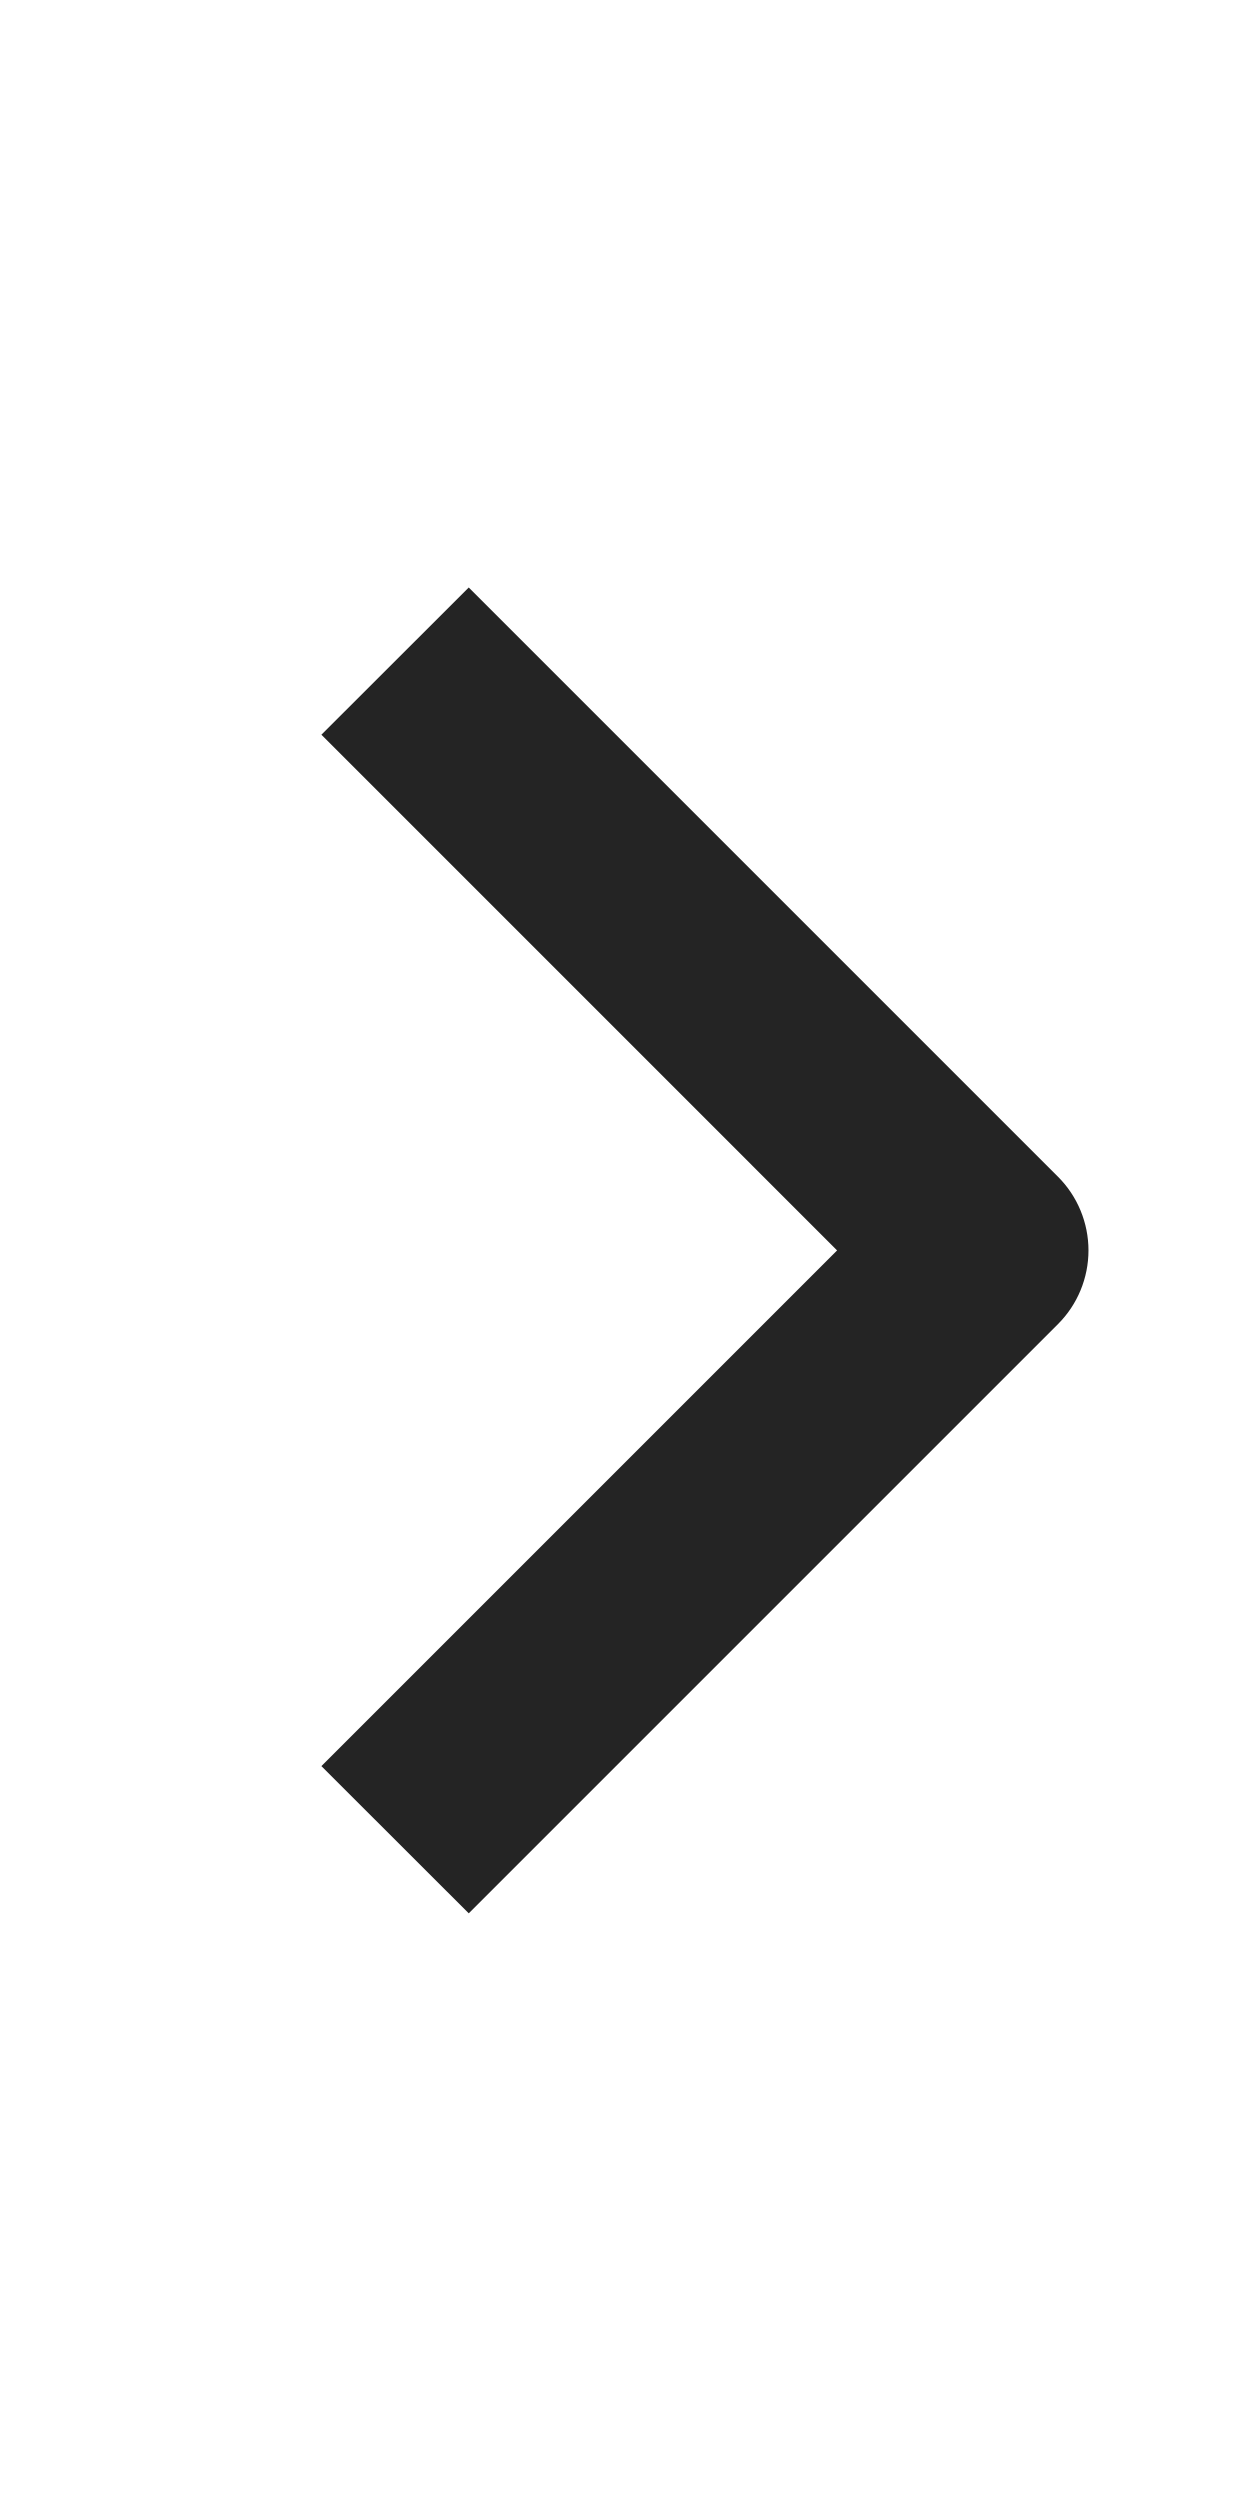
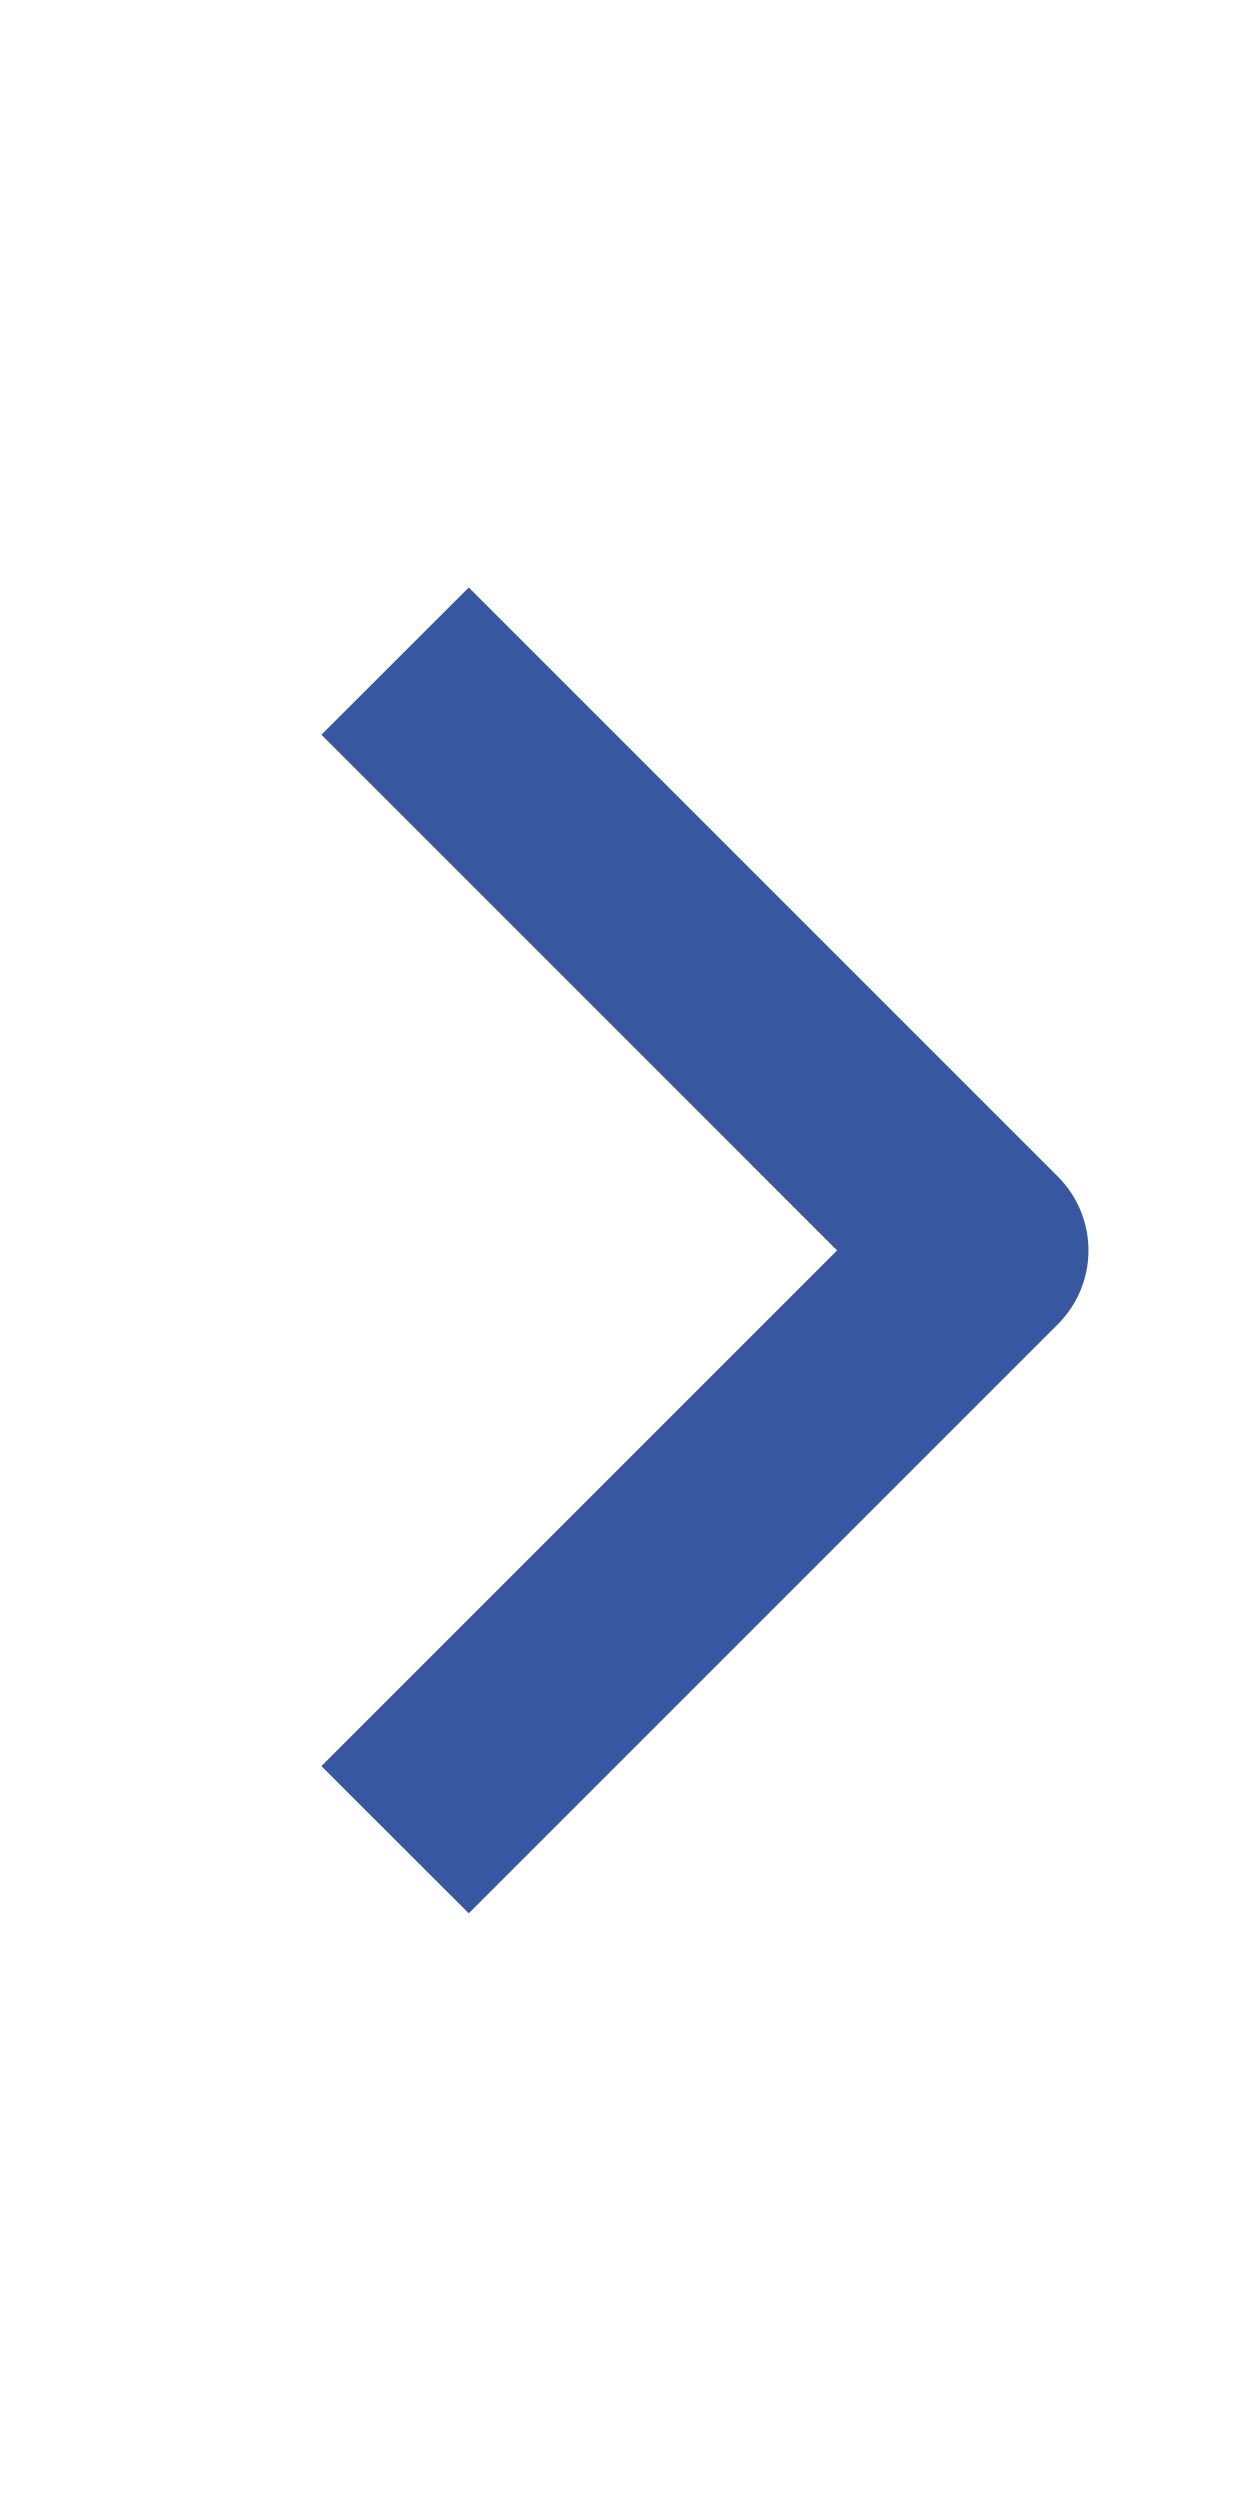
<svg xmlns="http://www.w3.org/2000/svg" width="9" height="18" viewBox="0 0 9 18" fill="none">
-   <path fill-rule="evenodd" clip-rule="evenodd" d="M7.618 9.533L3.375 13.776L2.314 12.716L6.027 9.003L2.314 5.29L3.375 4.23L7.618 8.473C7.758 8.613 7.837 8.804 7.837 9.003C7.837 9.202 7.758 9.393 7.618 9.533Z" fill="#242424" />
+   <path fill-rule="evenodd" clip-rule="evenodd" d="M7.618 9.533L3.375 13.776L2.314 12.716L6.027 9.003L2.314 5.29L3.375 4.23L7.618 8.473C7.758 8.613 7.837 8.804 7.837 9.003C7.837 9.202 7.758 9.393 7.618 9.533Z" fill="#3758A1" />
</svg>
